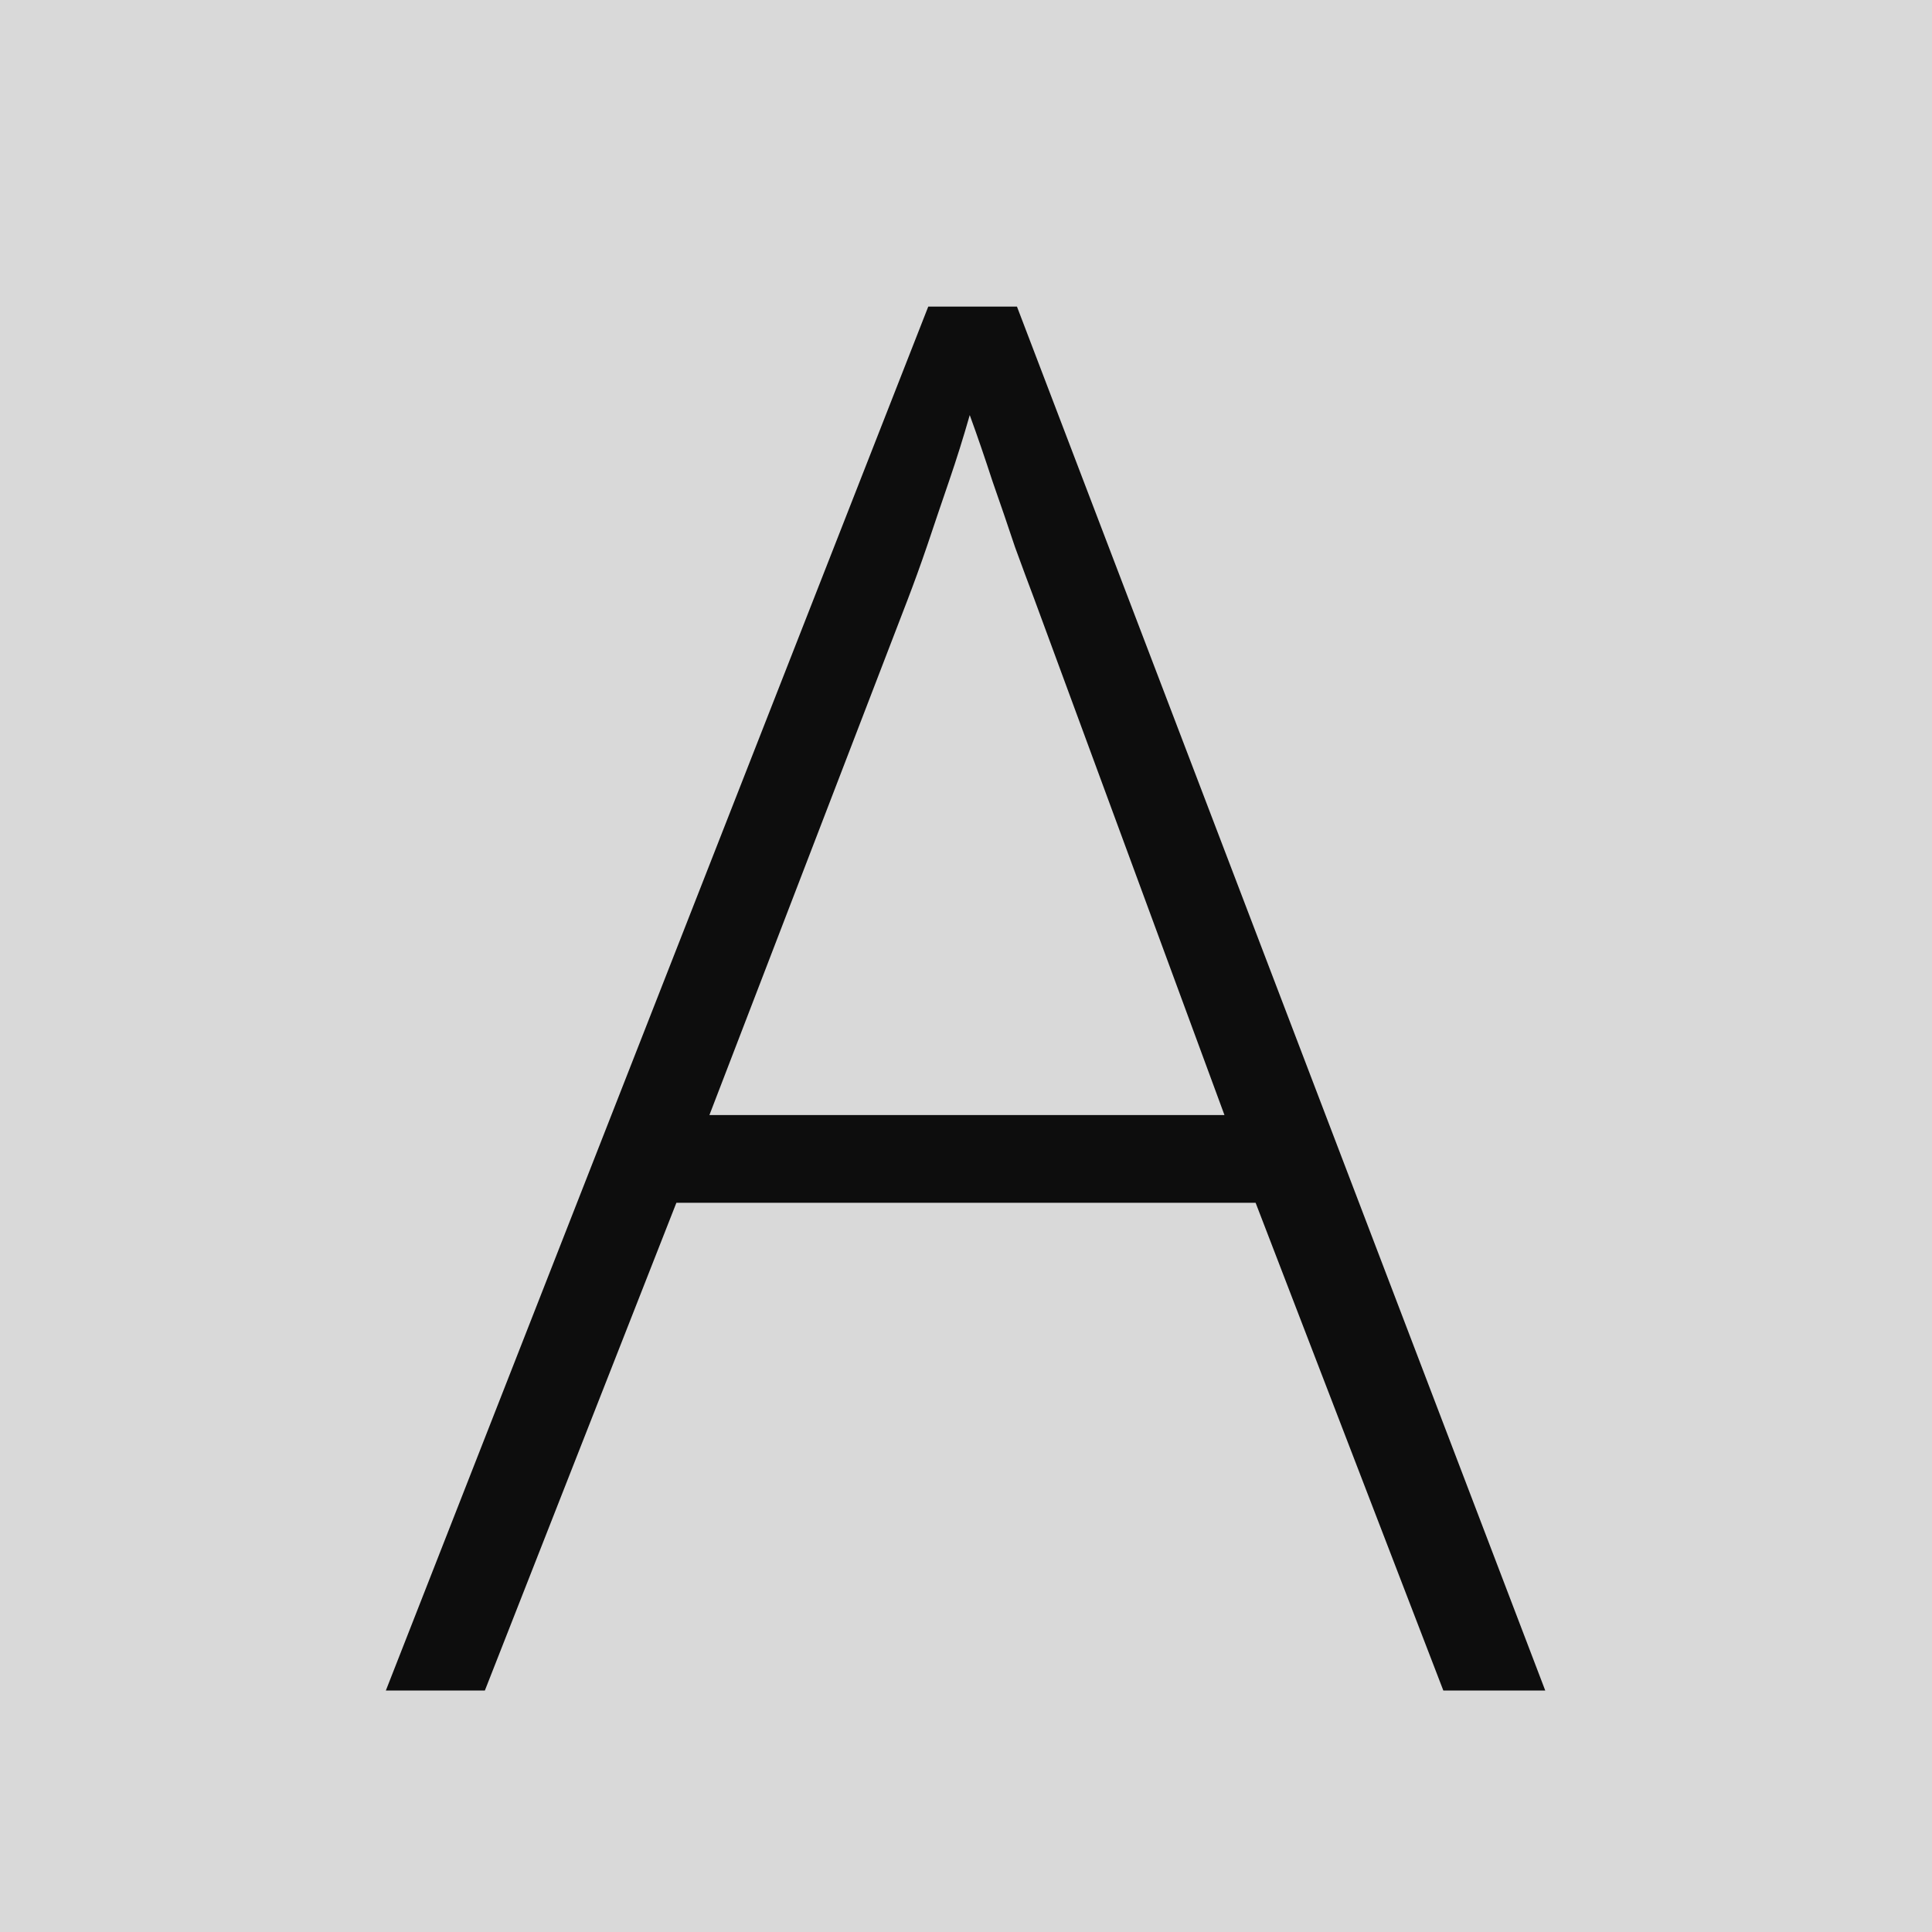
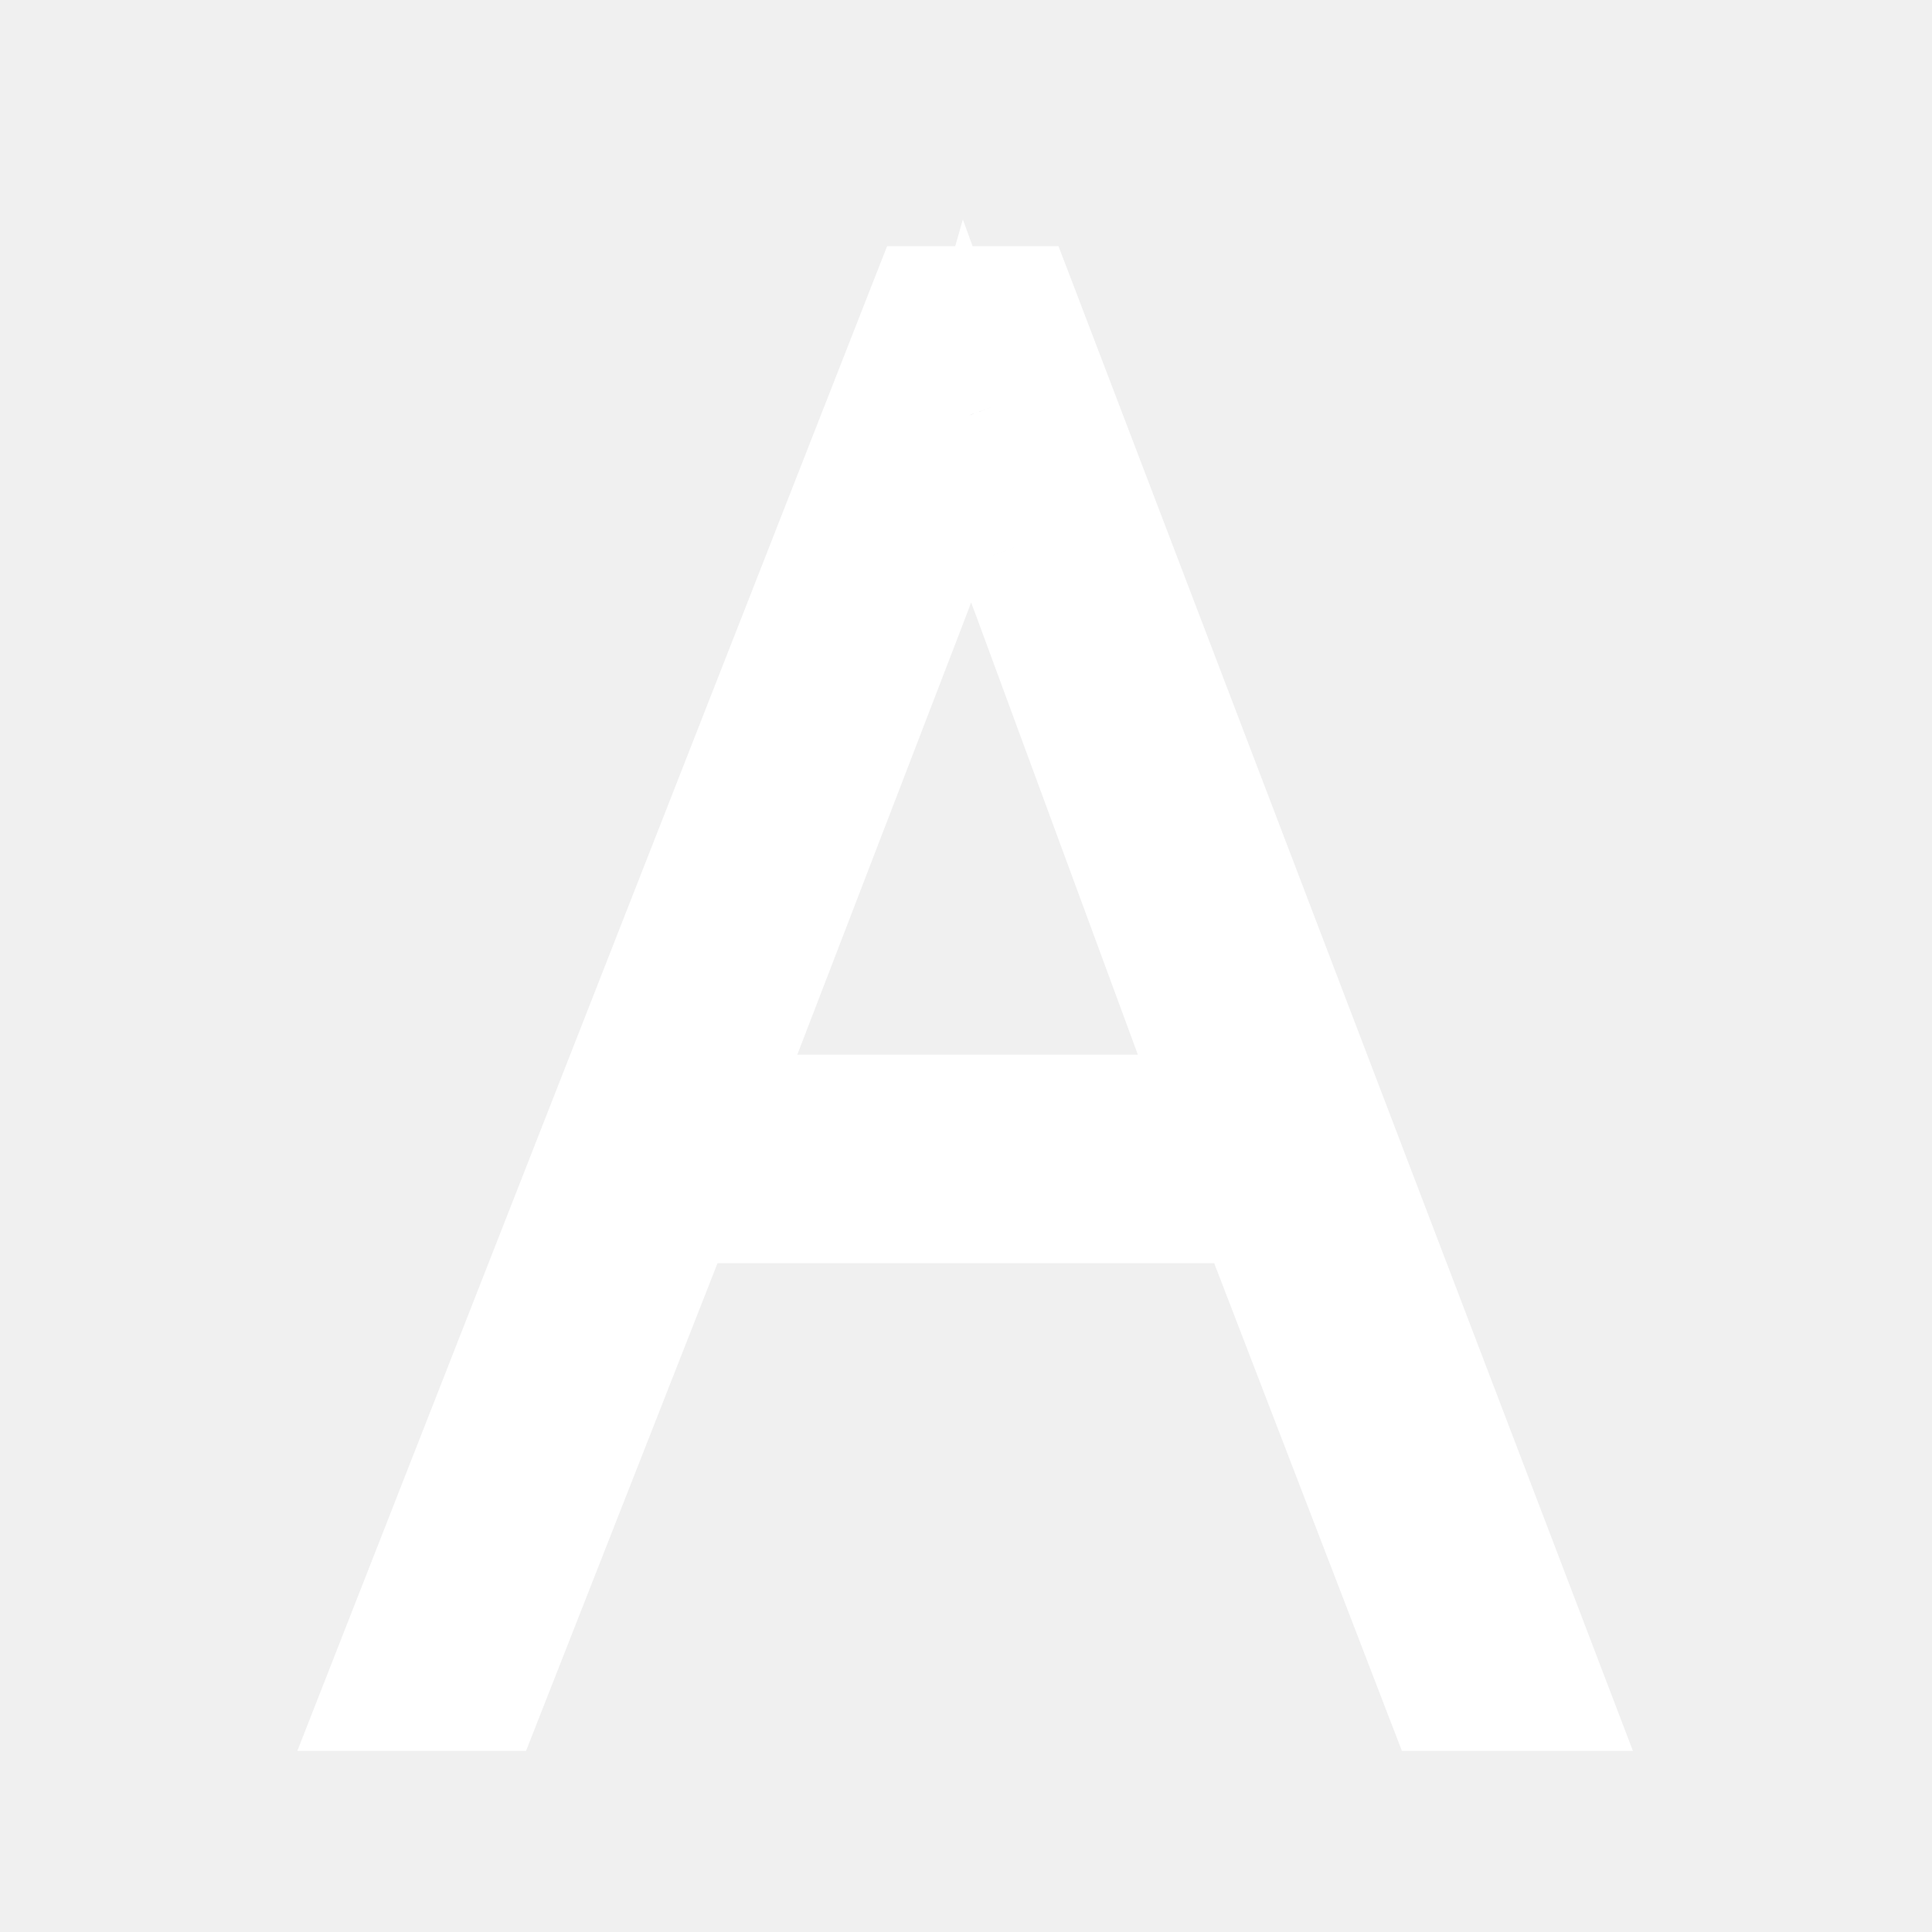
<svg xmlns="http://www.w3.org/2000/svg" width="32" height="32" viewBox="0 0 32 32" fill="none">
-   <rect width="32" height="32" fill="#D9D9D9" />
  <path d="M23.906 28L20.797 19.922H11.203L8.031 28H6.391L15.375 5.078H16.844L25.594 28H23.906ZM20.281 18.469L17.125 9.906C17.042 9.688 16.938 9.406 16.812 9.062C16.698 8.719 16.573 8.354 16.438 7.969C16.312 7.583 16.188 7.219 16.062 6.875C15.958 7.24 15.844 7.604 15.719 7.969C15.594 8.333 15.474 8.688 15.359 9.031C15.245 9.365 15.135 9.667 15.031 9.938L11.75 18.469H20.281Z" fill="#0D0D0D" />
+   <path d="M23.906 28L22.973 28.359L23.22 29H23.906V28ZM20.797 19.922L21.73 19.563L21.483 18.922H20.797V19.922ZM11.203 19.922V18.922H10.521L10.272 19.556L11.203 19.922ZM8.031 28V29H8.713L8.962 28.366L8.031 28ZM6.391 28L5.46 27.635L4.925 29H6.391V28ZM15.375 5.078V4.078H14.693L14.444 4.713L15.375 5.078ZM16.844 5.078L17.778 4.721L17.532 4.078H16.844V5.078ZM25.594 28V29H27.046L26.528 27.643L25.594 28ZM20.281 18.469V19.469H21.716L21.22 18.123L20.281 18.469ZM17.125 9.906L18.063 9.56L18.059 9.55L17.125 9.906ZM16.812 9.062L15.864 9.379L15.868 9.392L15.873 9.404L16.812 9.062ZM16.438 7.969L15.486 8.277L15.49 8.289L15.494 8.3L16.438 7.969ZM16.062 6.875L17.002 6.533L15.948 3.635L15.101 6.6L16.062 6.875ZM15.359 9.031L16.305 9.356L16.308 9.347L15.359 9.031ZM11.75 18.469L10.817 18.11L10.294 19.469H11.75V18.469ZM24.84 27.641L21.73 19.563L19.864 20.281L22.973 28.359L24.84 27.641ZM20.797 18.922H11.203V20.922H20.797V18.922ZM10.272 19.556L7.1 27.634L8.962 28.366L12.134 20.287L10.272 19.556ZM8.031 27H6.391V29H8.031V27ZM7.322 28.365L16.306 5.443L14.444 4.713L5.46 27.635L7.322 28.365ZM15.375 6.078H16.844V4.078H15.375V6.078ZM15.909 5.435L24.66 28.357L26.528 27.643L17.778 4.721L15.909 5.435ZM25.594 27H23.906V29H25.594V27ZM21.22 18.123L18.063 9.56L16.187 10.252L19.343 18.815L21.22 18.123ZM18.059 9.55C17.979 9.338 17.876 9.062 17.752 8.721L15.873 9.404C15.999 9.75 16.105 10.037 16.191 10.262L18.059 9.55ZM17.761 8.746C17.645 8.397 17.518 8.027 17.381 7.637L15.494 8.3C15.628 8.681 15.751 9.041 15.864 9.379L17.761 8.746ZM17.389 7.66C17.261 7.265 17.132 6.889 17.002 6.533L15.123 7.217C15.243 7.548 15.364 7.902 15.486 8.277L17.389 7.66ZM15.101 6.6C15.002 6.948 14.892 7.296 14.773 7.644L16.665 8.293C16.795 7.912 16.915 7.531 17.024 7.15L15.101 6.6ZM14.773 7.644C14.647 8.012 14.526 8.368 14.411 8.715L16.308 9.347C16.422 9.007 16.541 8.655 16.665 8.293L14.773 7.644ZM14.414 8.706C14.302 9.03 14.197 9.321 14.098 9.579L15.965 10.296C16.074 10.012 16.187 9.699 16.305 9.356L14.414 8.706ZM14.098 9.579L10.817 18.11L12.683 18.828L15.965 10.296L14.098 9.579ZM11.75 19.469H20.281V17.469H11.75V19.469Z" fill="white" />
</svg>
